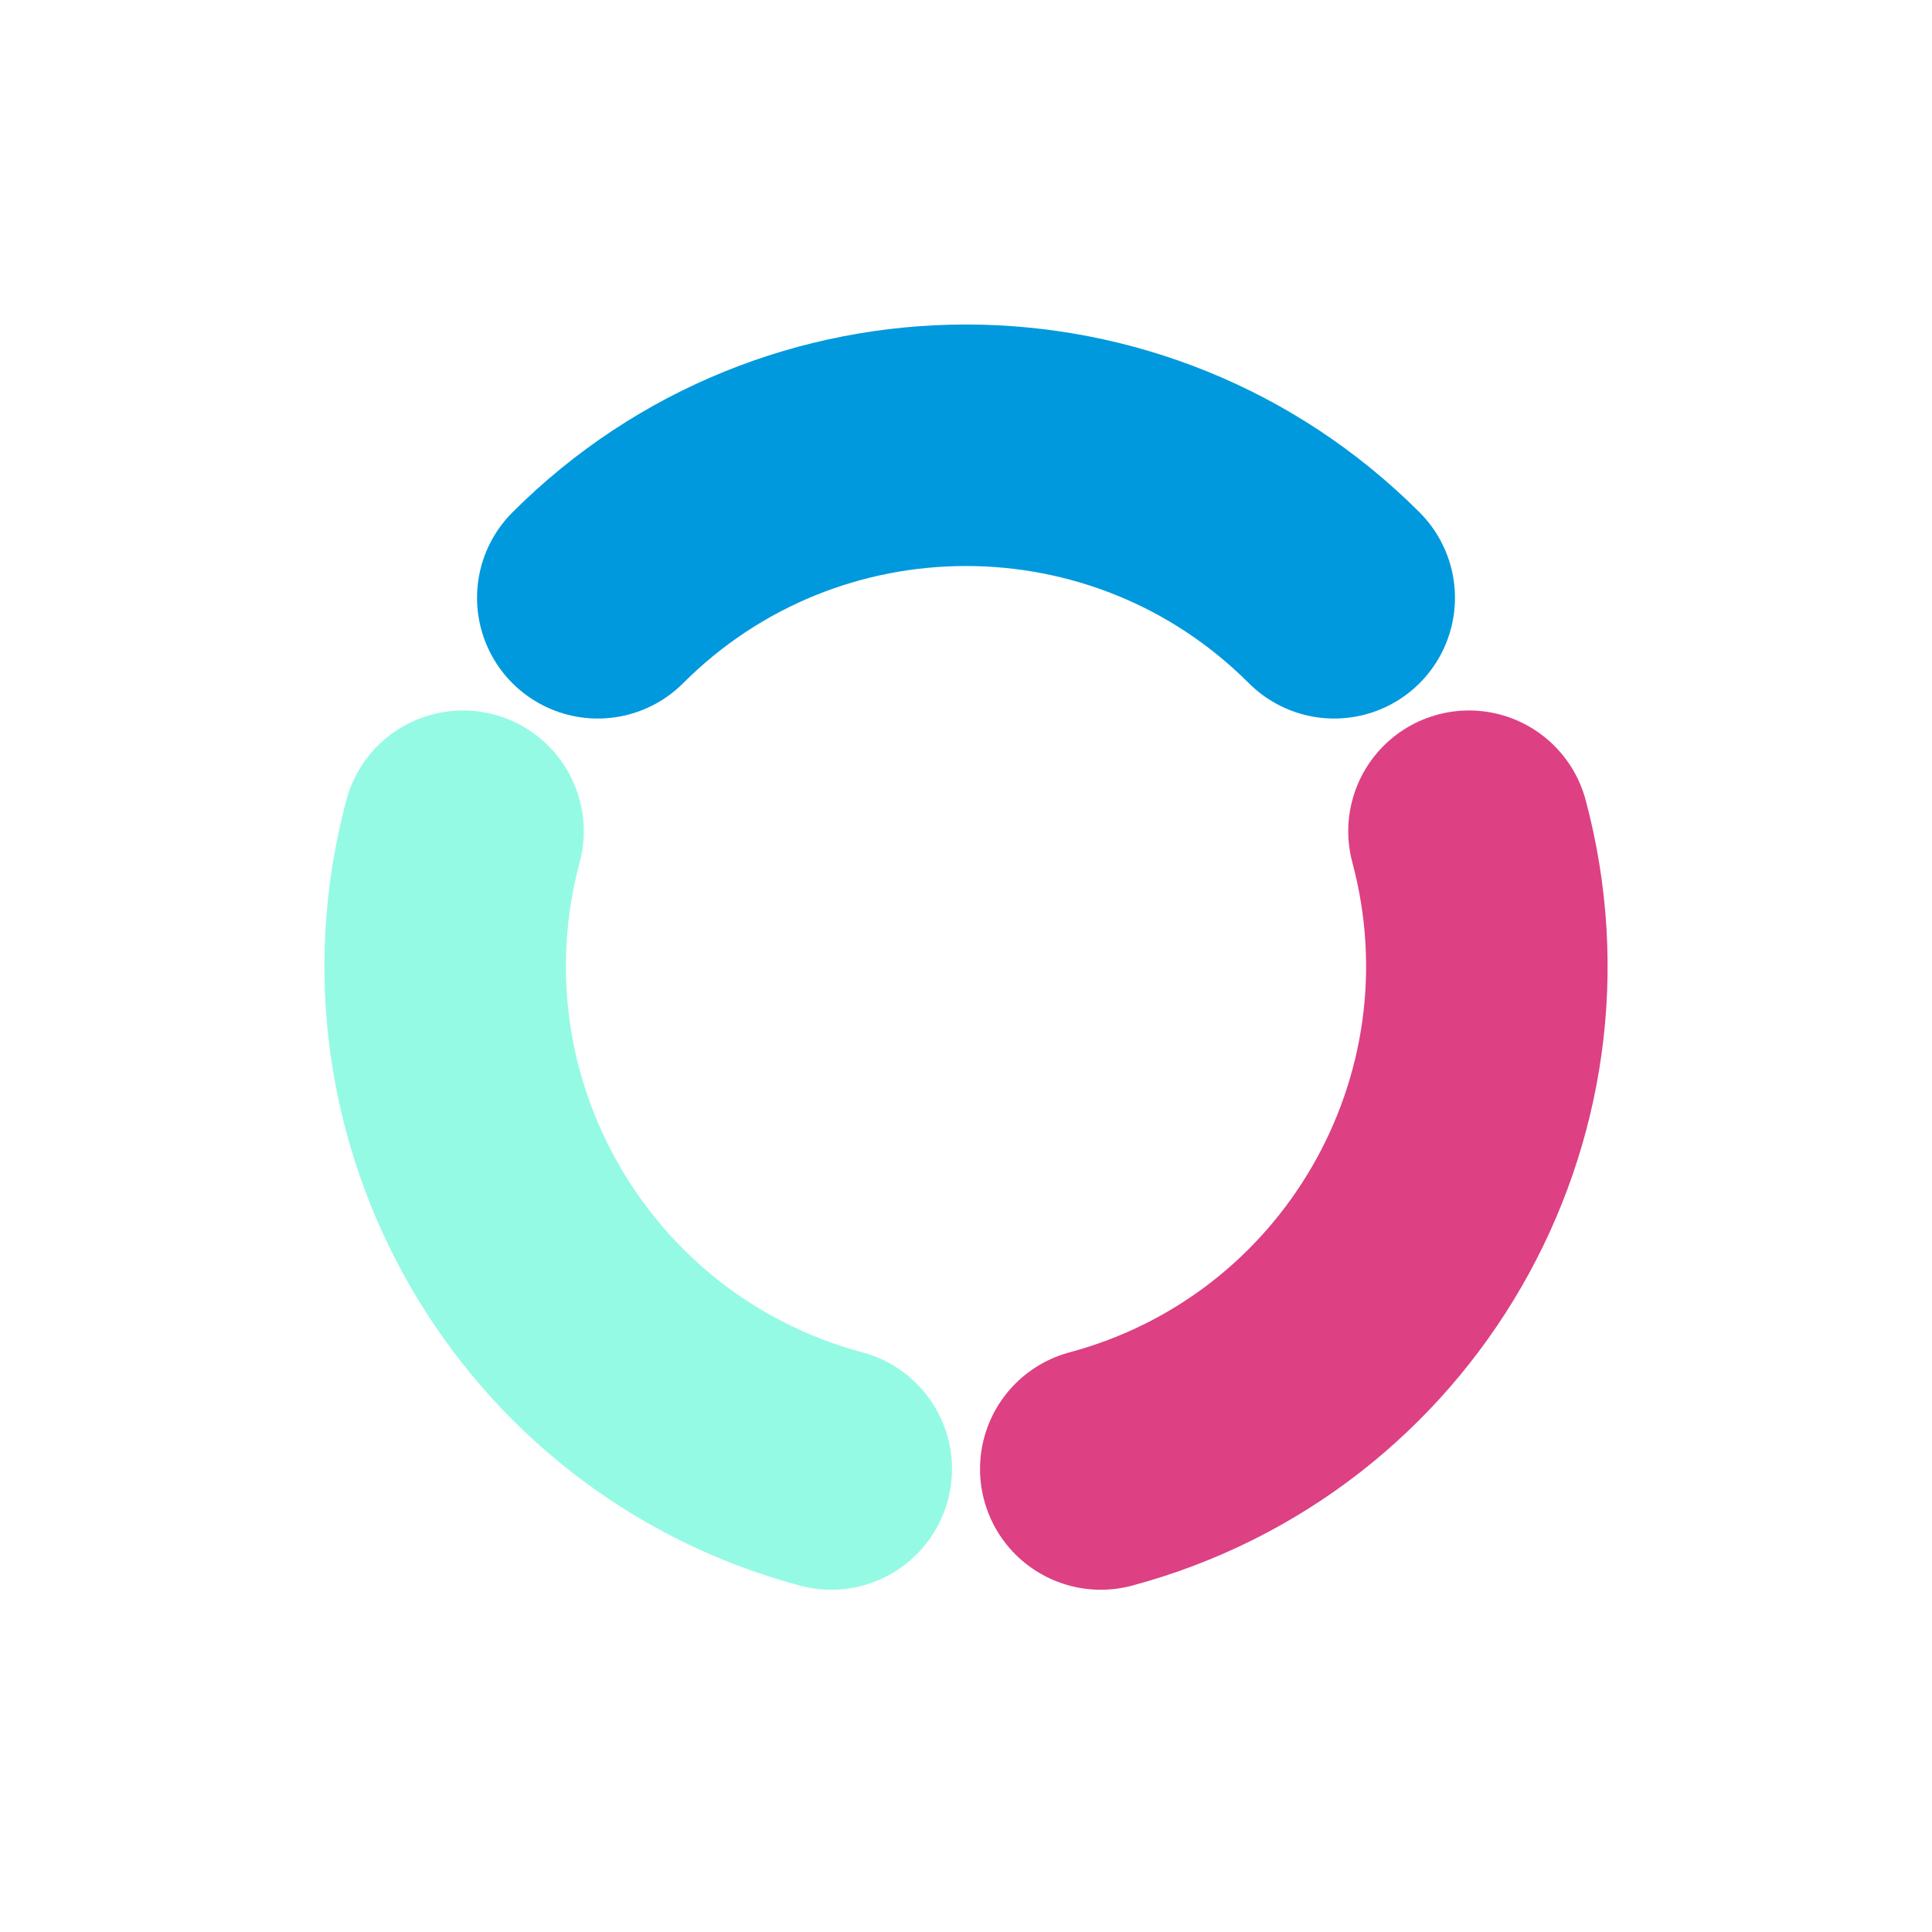
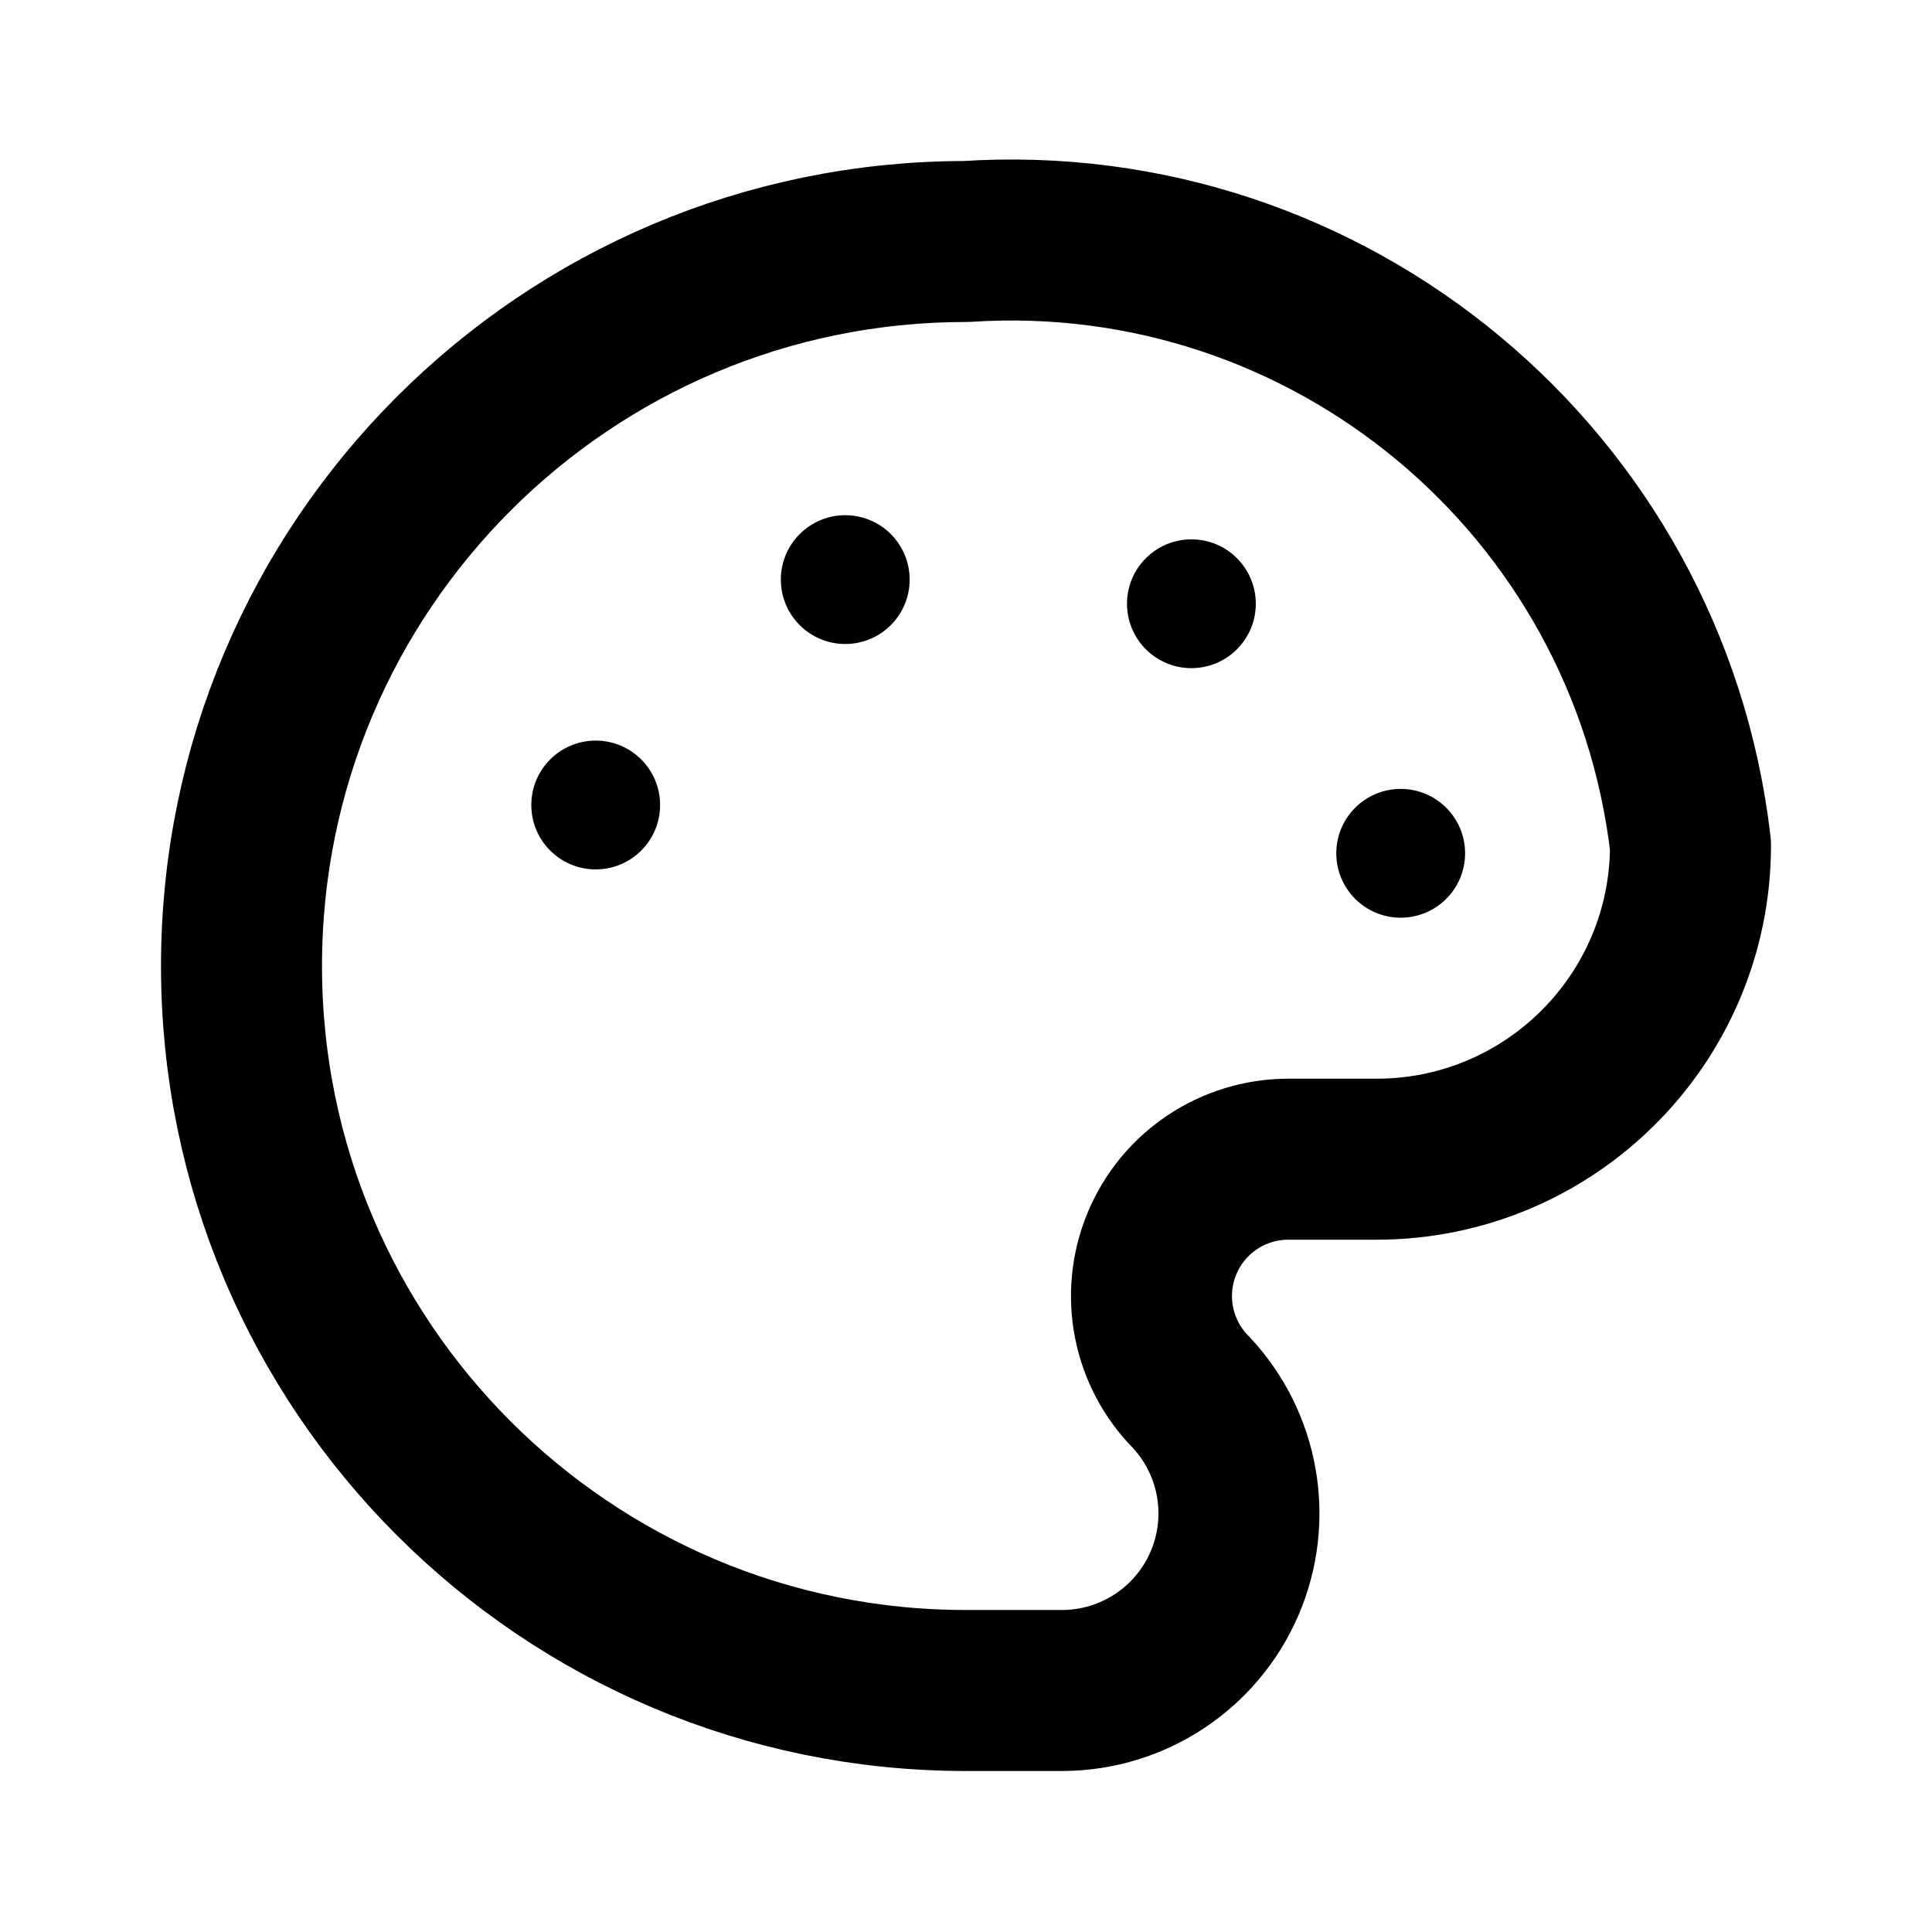
- <svg xmlns="http://www.w3.org/2000/svg" width="512" height="512" viewBox="0 0 512 512" role="img" aria-label="Color Overthinkers three-color wheel">
-   <g fill="none" stroke-width="64" stroke-linecap="round">
-     <path d="M 158.419 158.419 A 138 138 0 0 1 353.581 158.419" stroke="#0099dd" />
-     <path d="M 389.298 220.283 A 138 138 0 0 1 291.717 389.298" stroke="#dd4083" />
-     <path d="M 220.283 389.298 A 138 138 0 0 1 122.702 220.283" stroke="#95fae4" />
-   </g>
+ <svg xmlns="http://www.w3.org/2000/svg" width="512" height="512" viewBox="0 0 24 24" fill="none" stroke="currentColor" stroke-width="2" stroke-linecap="round" stroke-linejoin="round">
+   <path d="M12 3a9 9 0 1 0 0 18h1.2a2.2 2.2 0 0 0 1.6-3.7 1.7 1.7 0 0 1 1.2-2.9h1.1A3.9 3.9 0 0 0 21 10.5 8.5 8.5 0 0 0 12 3Z" />
+   <circle cx="7.4" cy="10" r=".8" fill="currentColor" stroke="none" />
+   <circle cx="10.5" cy="7.2" r=".8" fill="currentColor" stroke="none" />
+   <circle cx="14.8" cy="7.5" r=".8" fill="currentColor" stroke="none" />
+   <circle cx="17.4" cy="10.6" r=".8" fill="currentColor" stroke="none" />
</svg>
